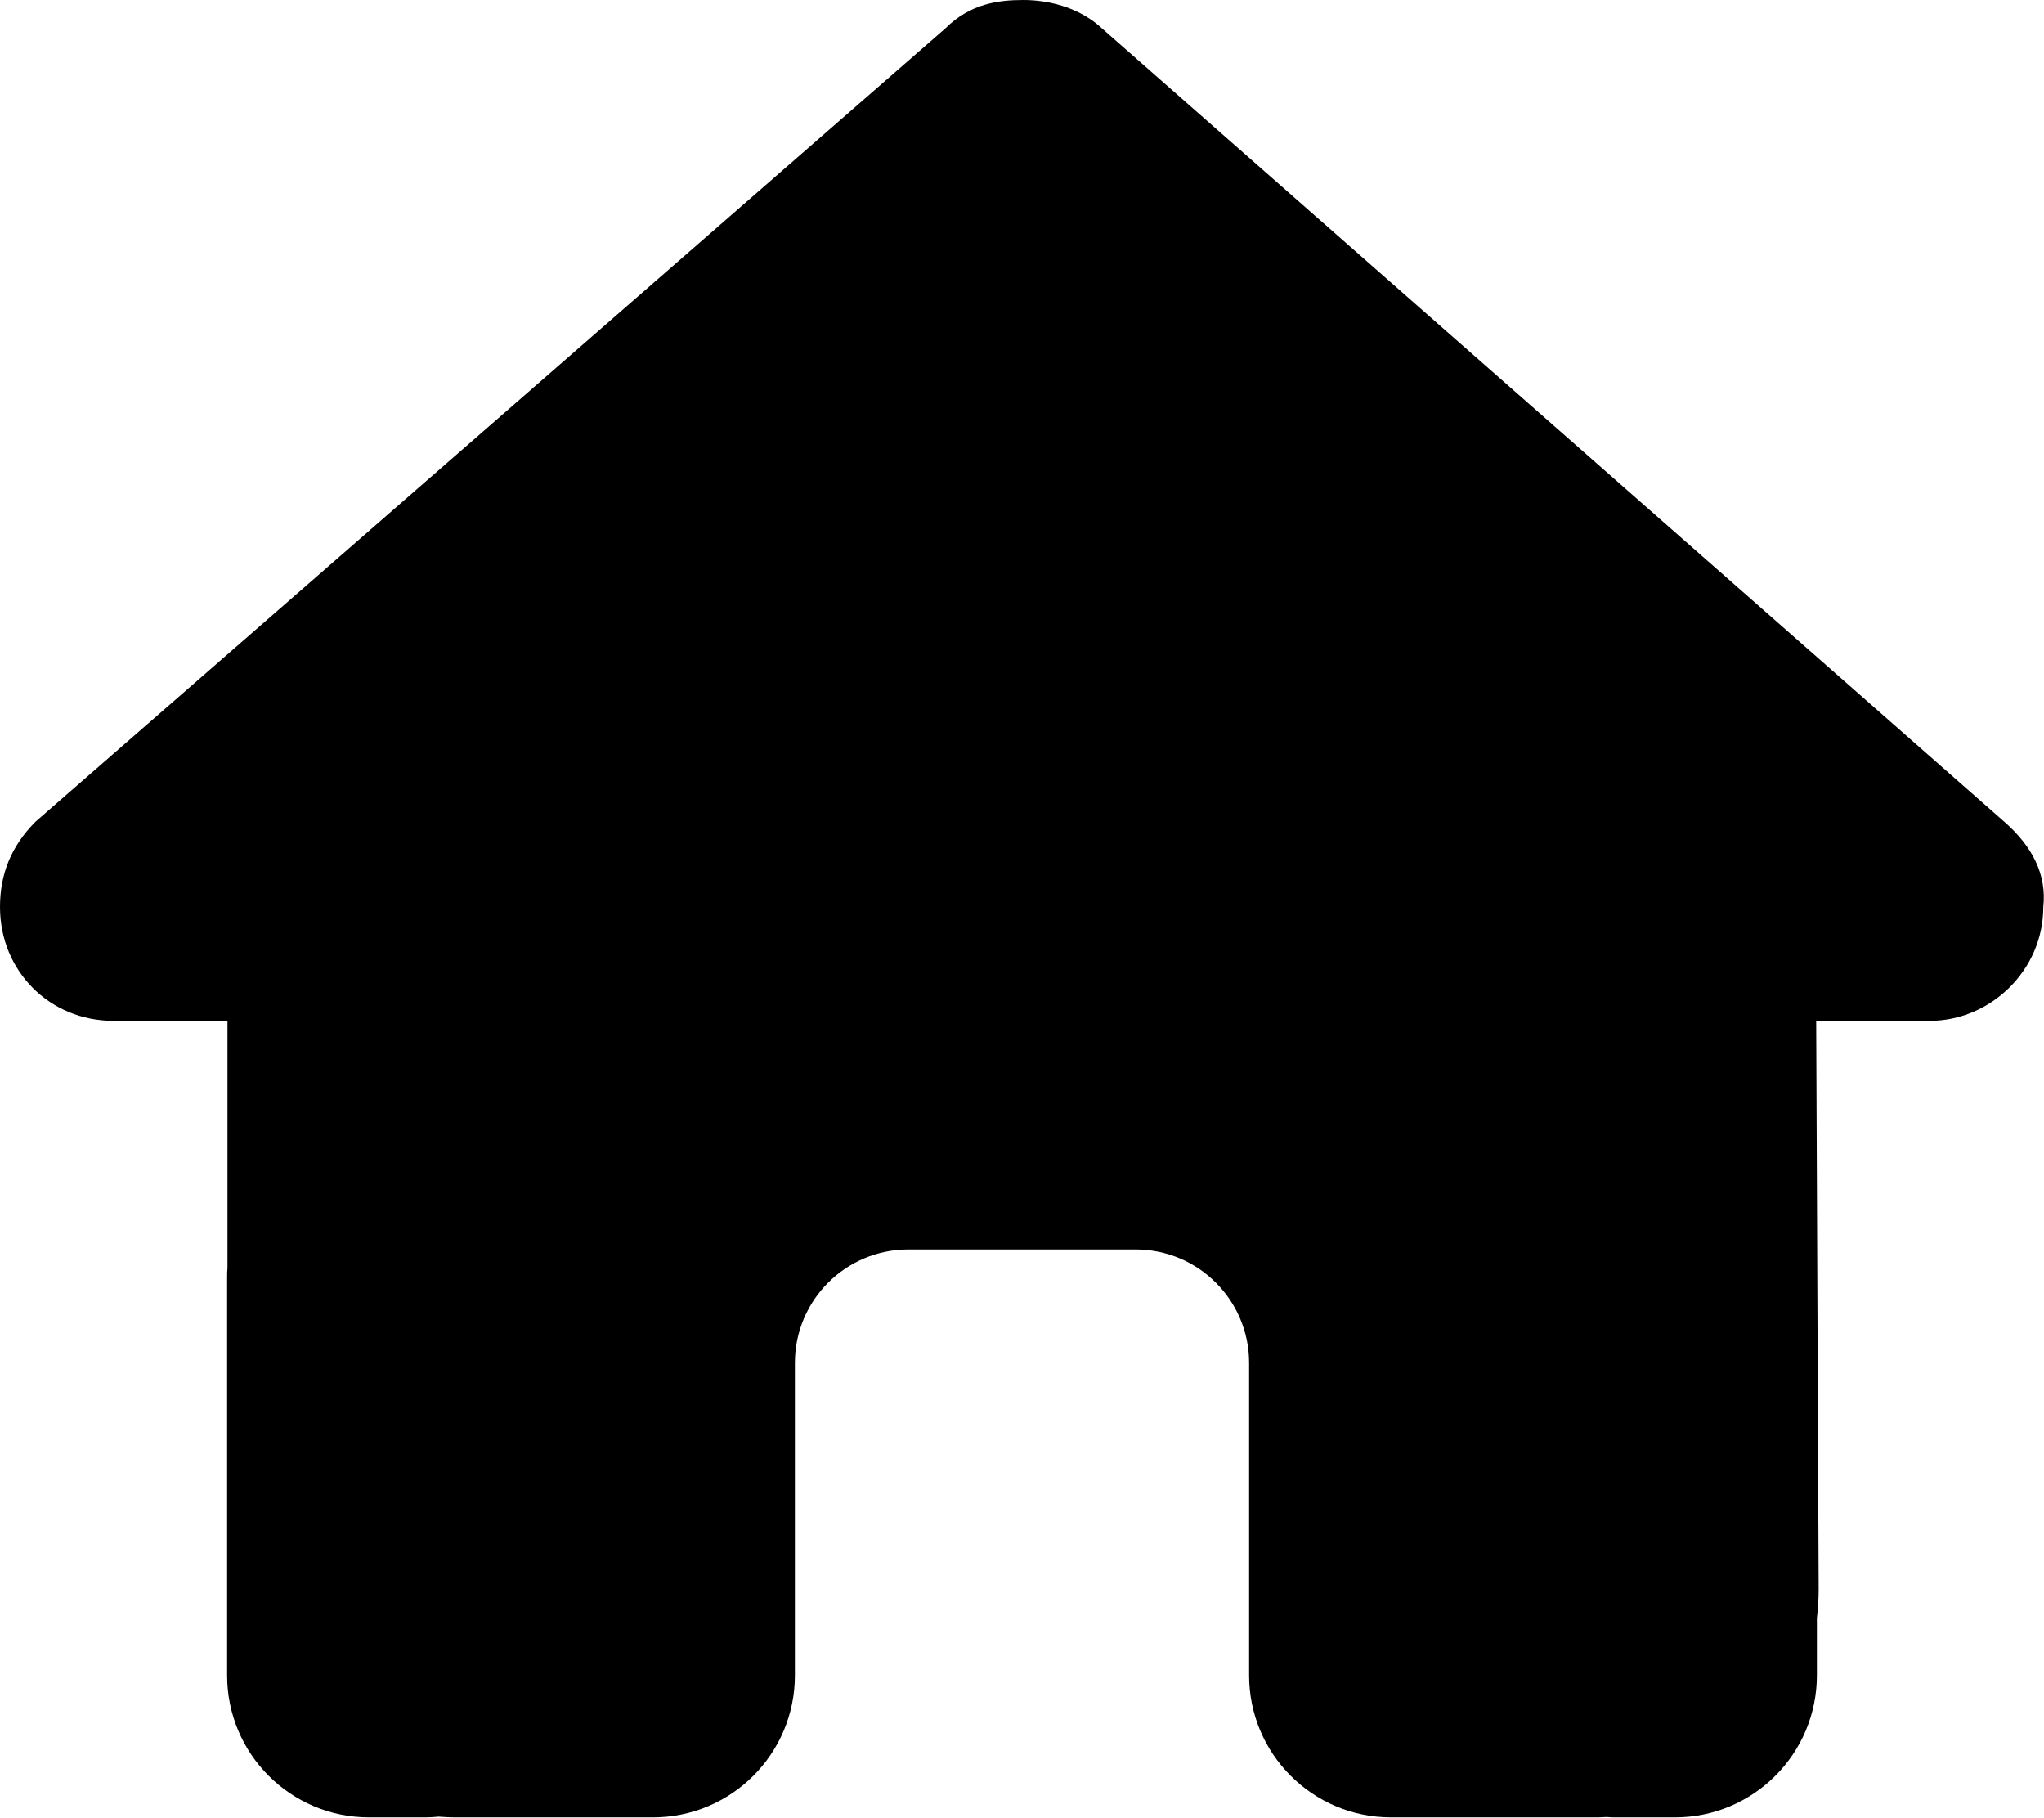
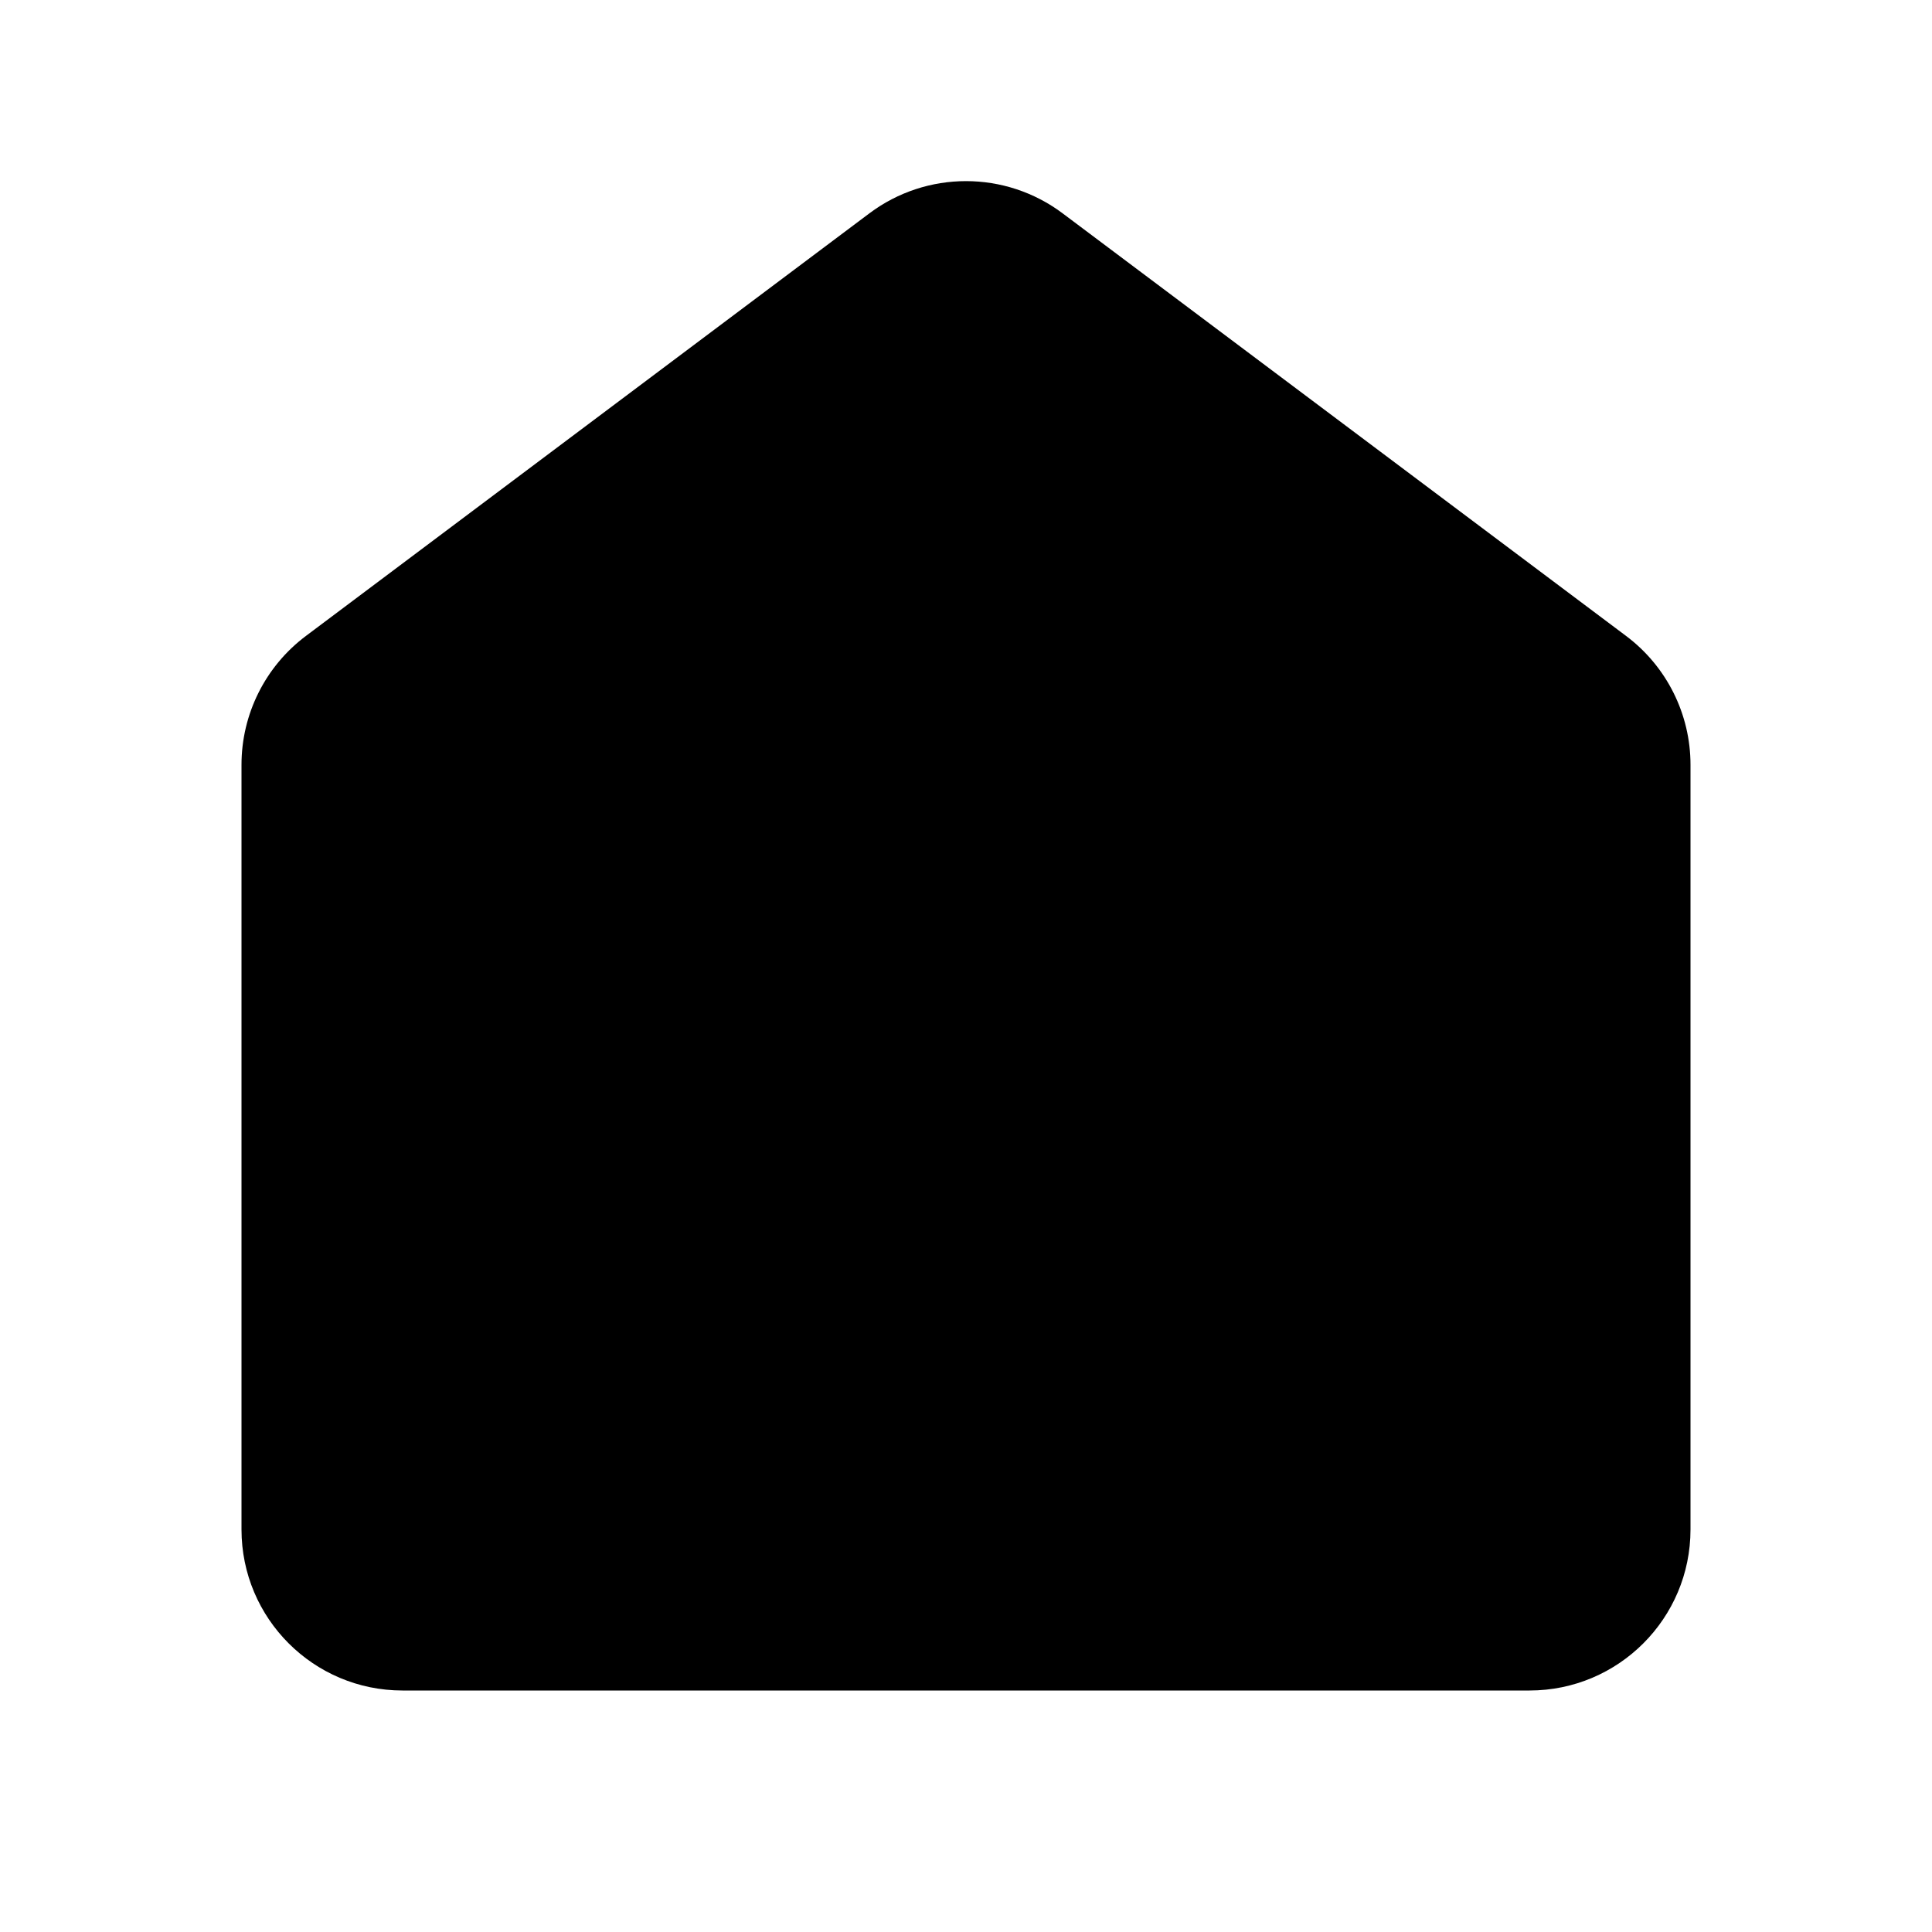
- <svg height="1em" viewBox="0 0 576 512">
-   <path d="M575.8 255.5c0 18-15 32.1-32 32.1h-32l.7 160.2c0 2.7-.2 5.4-.5 8.1V472c0 22.1-17.9 40-40 40H456c-1.1 0-2.2 0-3.3-.1c-1.4 .1-2.8 .1-4.2 .1H416 392c-22.1 0-40-17.9-40-40V448 384c0-17.7-14.3-32-32-32H256c-17.7 0-32 14.3-32 32v64 24c0 22.1-17.9 40-40 40H160 128.1c-1.5 0-3-.1-4.5-.2c-1.2 .1-2.4 .2-3.6 .2H104c-22.1 0-40-17.9-40-40V360c0-.9 0-1.9 .1-2.8V287.6H32c-18 0-32-14-32-32.1c0-9 3-17 10-24L266.4 8c7-7 15-8 22-8s15 2 21 7L564.8 231.5c8 7 12 15 11 24z" />
+ <svg xmlns="http://www.w3.org/2000/svg" width="1em" height="1em" viewBox="0 0 24 24">
+   <g fill="none" fill-rule="evenodd">
+     <path d="M24 0v24H0V0zM12.593 23.258l-.011.002l-.071.035l-.02.004l-.014-.004l-.071-.035c-.01-.004-.019-.001-.024.005l-.004.01l-.017.428l.005.02l.01.013l.104.074l.015.004l.012-.004l.104-.074l.012-.016l.004-.017l-.017-.427c-.002-.01-.009-.017-.017-.018m.265-.113l-.013.002l-.185.093l-.01.01l-.003.011l.018.43l.005.012l.008.007l.201.093c.012.004.023 0 .029-.008l.004-.014l-.034-.614c-.003-.012-.01-.02-.02-.022m-.715.002a.023.023 0 0 0-.027.006l-.006.014l-.034.614c0 .012.007.02.017.024l.015-.002l.201-.093l.01-.008l.004-.011l.017-.43l-.003-.012l-.01-.01z" />
+     <path fill="black" d="M10.8 2.65a2 2 0 0 1 2.4 0l7 5.25a2 2 0 0 1 .8 1.6V19a2 2 0 0 1-2 2H5a2 2 0 0 1-2-2V9.5a2 2 0 0 1 .8-1.6z" />
+   </g>
</svg>
